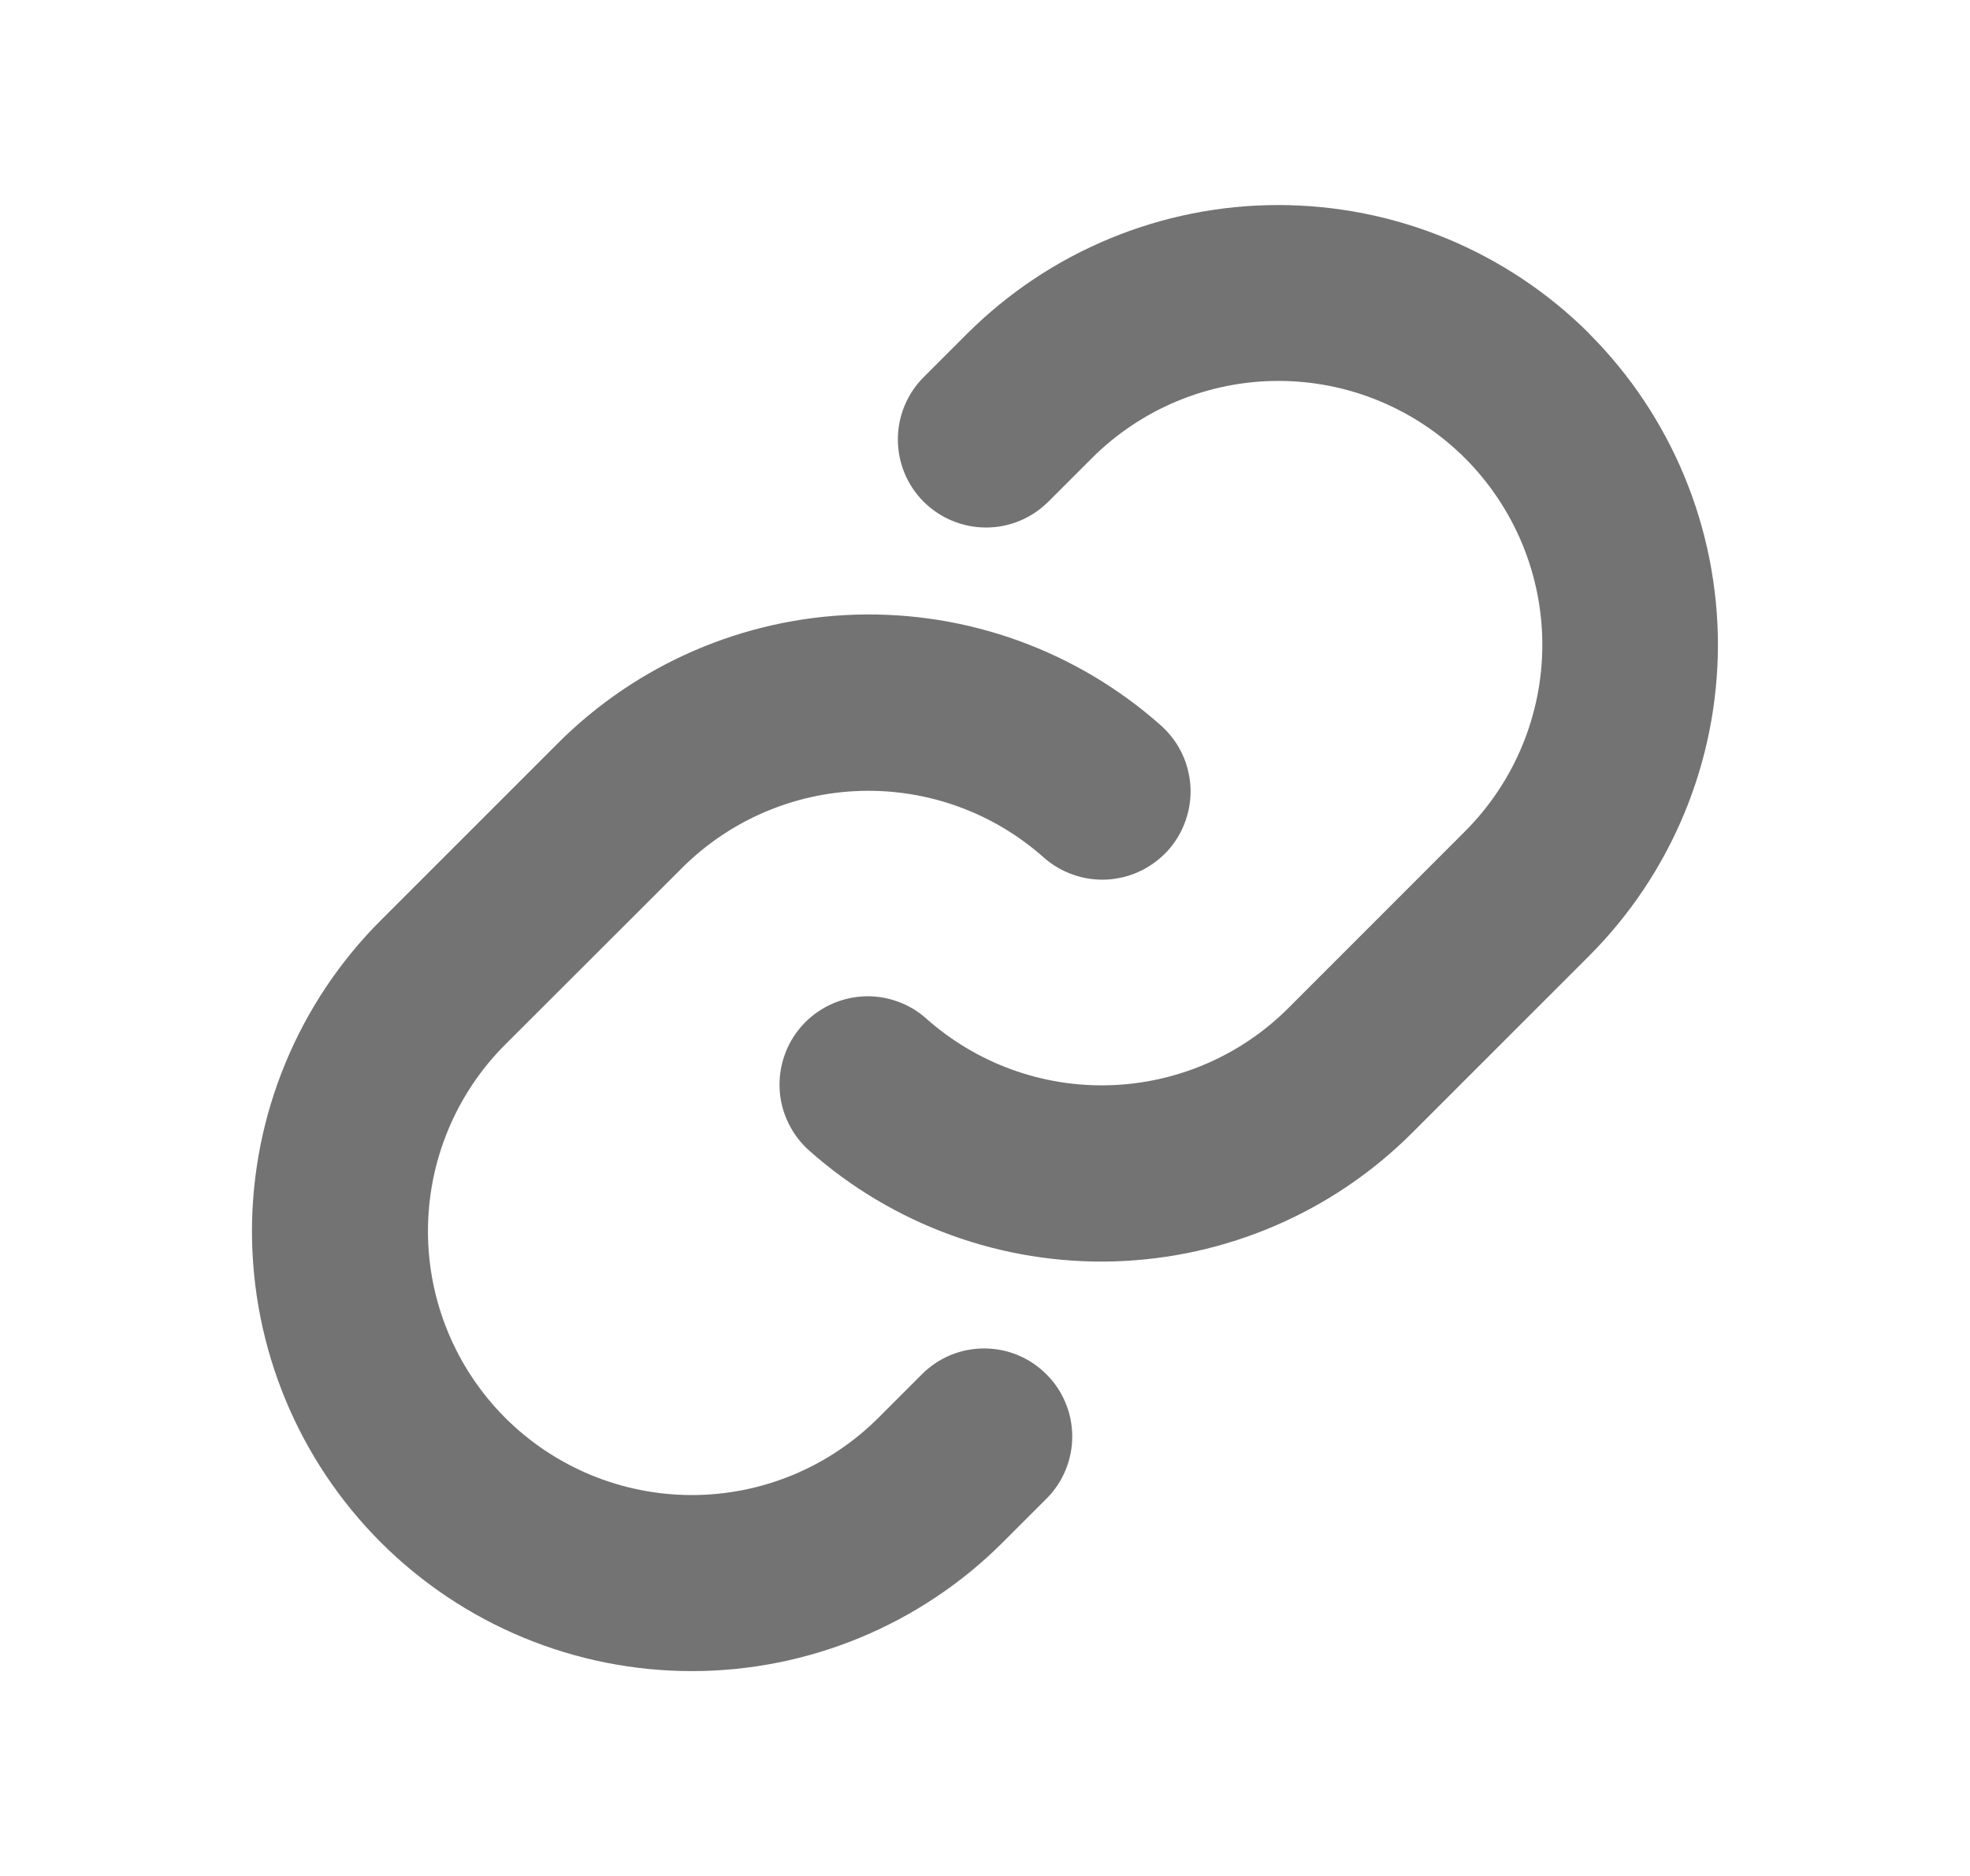
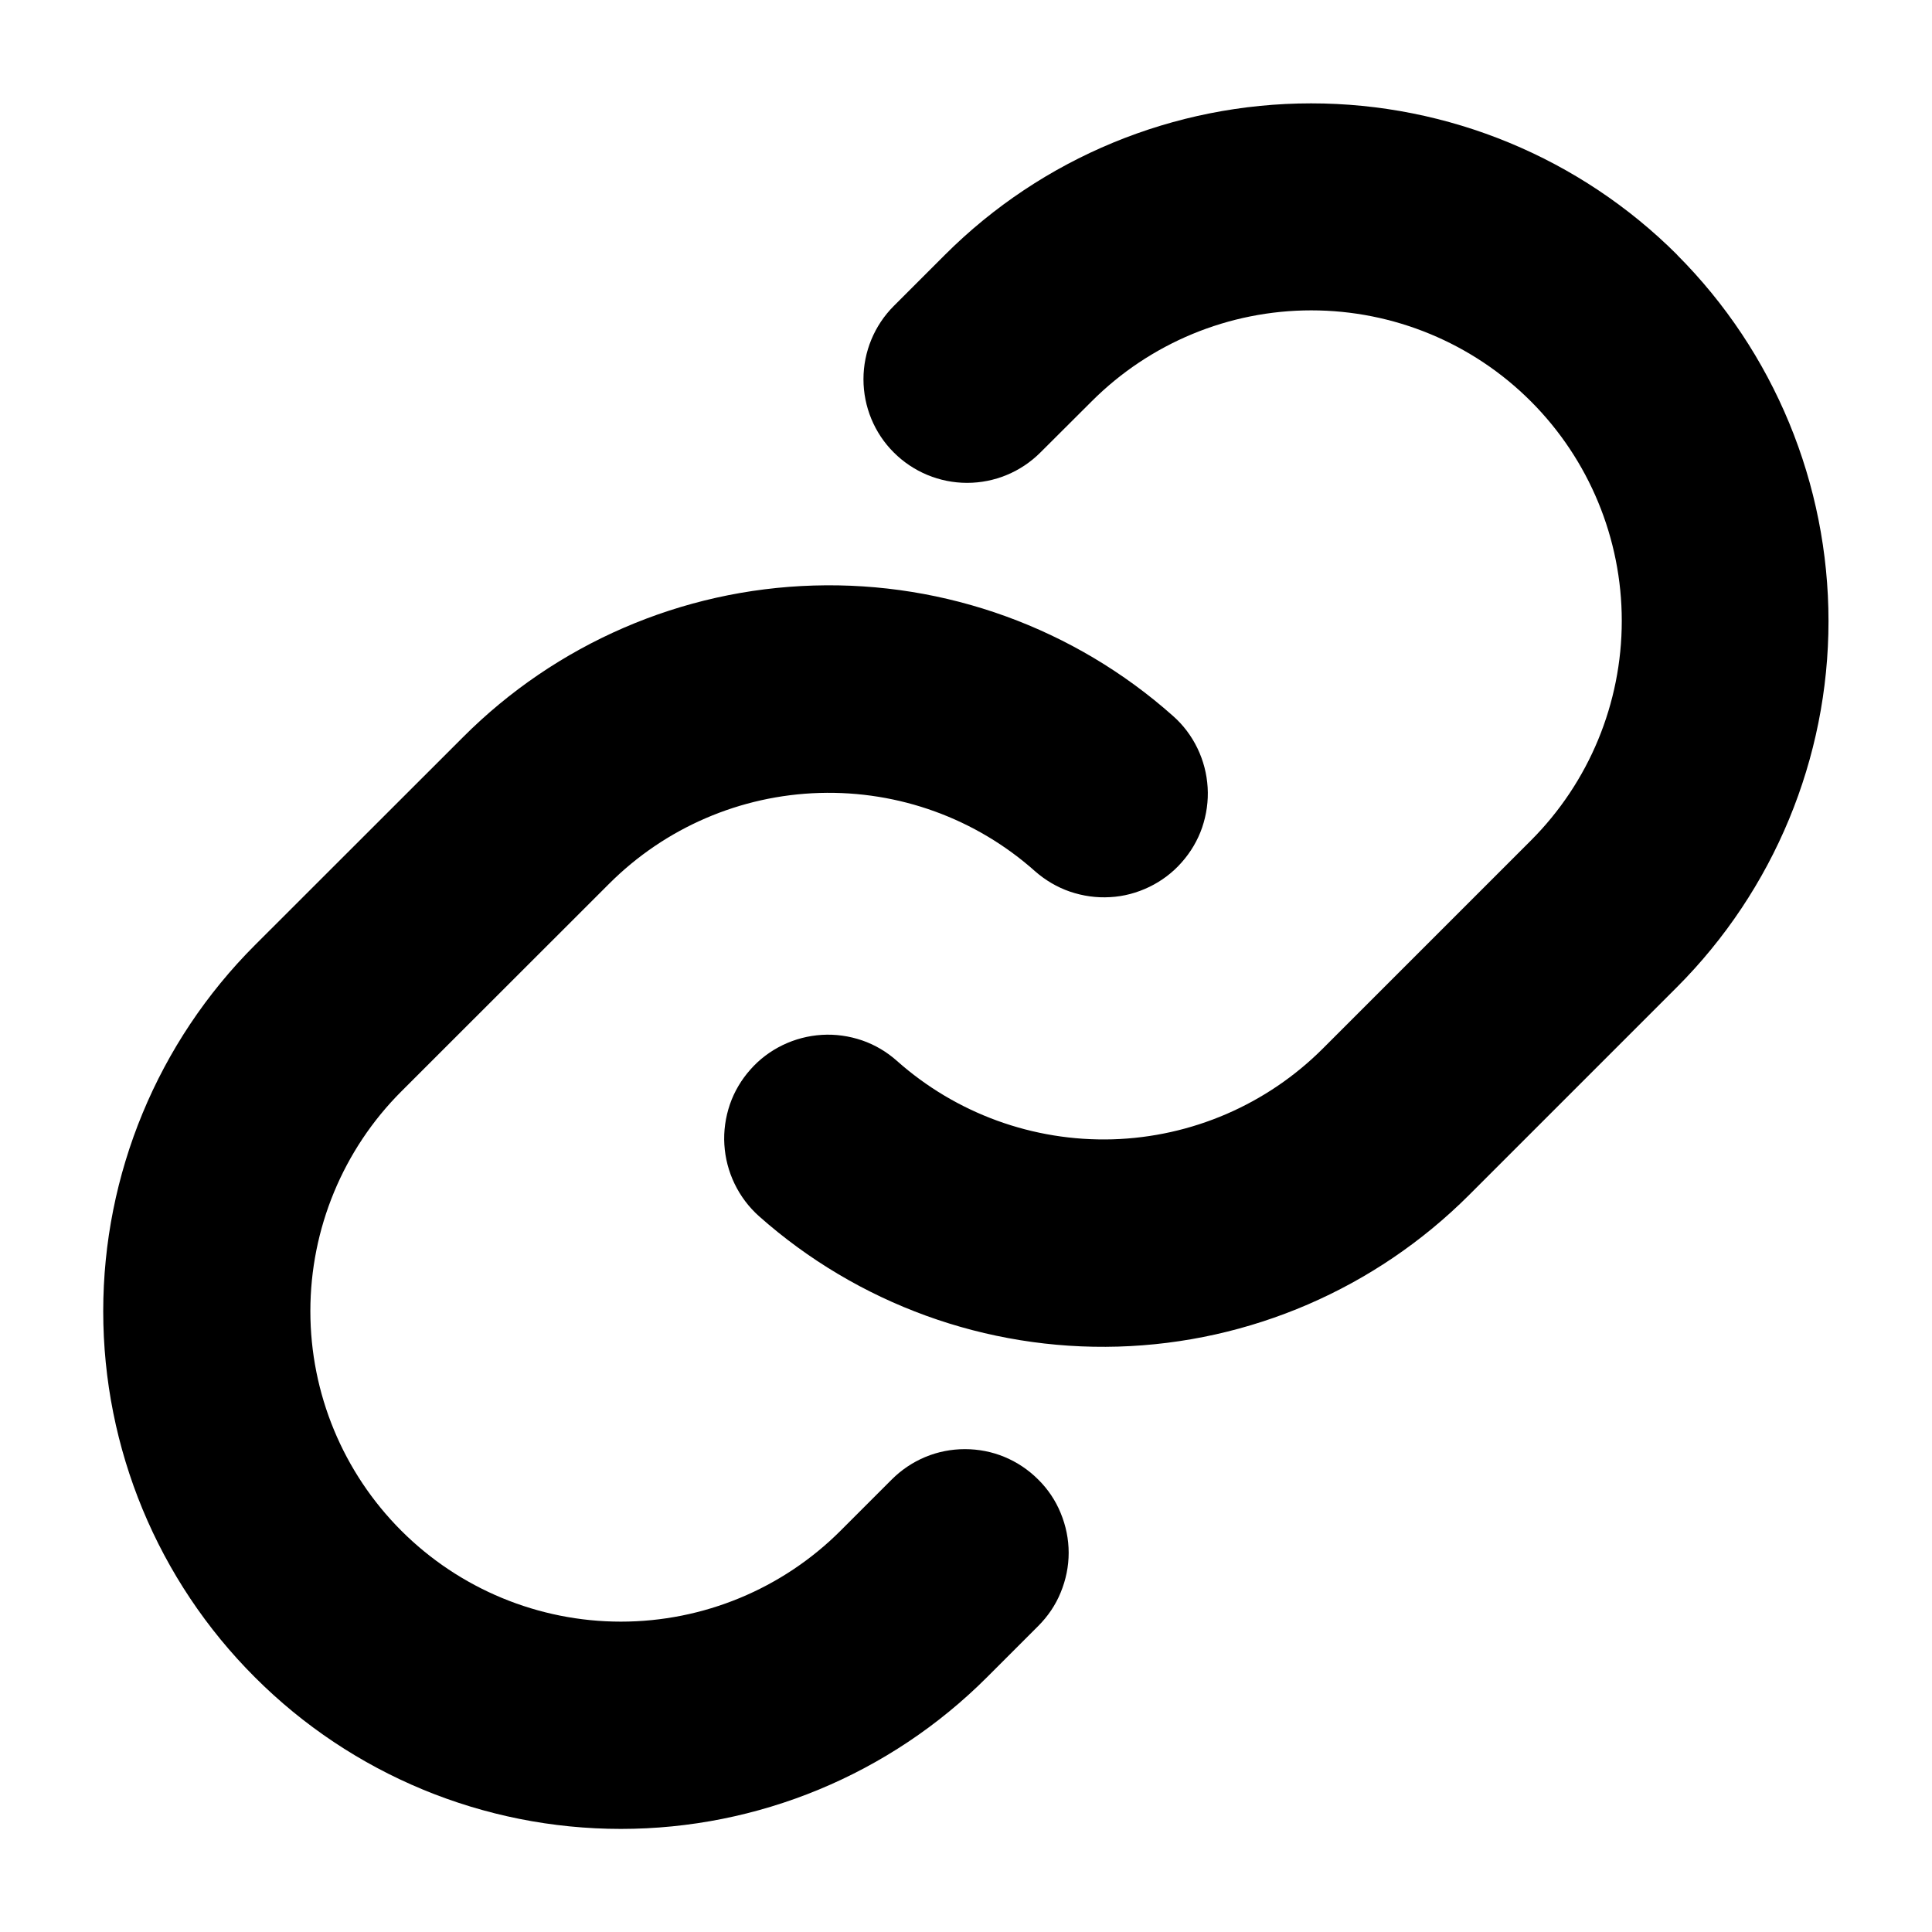
- <svg xmlns="http://www.w3.org/2000/svg" width="21" height="20" viewBox="0 0 21 20" fill="none">
-   <path d="M11.154 14.651C11.242 14.738 11.311 14.841 11.358 14.955C11.406 15.069 11.43 15.192 11.43 15.315C11.43 15.438 11.406 15.56 11.358 15.675C11.311 15.788 11.242 15.892 11.154 15.979L10.69 16.443C9.811 17.322 8.618 17.816 7.375 17.816C6.131 17.816 4.938 17.322 4.059 16.443C3.18 15.564 2.686 14.371 2.686 13.127C2.686 11.884 3.18 10.691 4.059 9.812L5.943 7.928C6.788 7.081 7.925 6.589 9.121 6.553C10.317 6.517 11.481 6.94 12.375 7.734C12.468 7.817 12.543 7.916 12.597 8.027C12.651 8.138 12.682 8.259 12.69 8.382C12.697 8.506 12.68 8.629 12.639 8.746C12.599 8.863 12.536 8.97 12.454 9.063C12.371 9.155 12.272 9.23 12.161 9.284C12.05 9.338 11.929 9.369 11.806 9.377C11.682 9.384 11.559 9.367 11.442 9.326C11.325 9.286 11.218 9.223 11.125 9.141C10.589 8.664 9.891 8.411 9.174 8.432C8.457 8.454 7.775 8.748 7.268 9.256L5.385 11.137C4.858 11.664 4.562 12.38 4.562 13.126C4.562 13.872 4.858 14.587 5.385 15.115C5.913 15.643 6.629 15.939 7.375 15.939C8.121 15.939 8.836 15.643 9.364 15.115L9.828 14.651C9.915 14.564 10.018 14.495 10.132 14.447C10.246 14.4 10.368 14.376 10.491 14.376C10.614 14.376 10.736 14.4 10.85 14.447C10.964 14.495 11.067 14.564 11.154 14.651ZM16.942 3.557C16.062 2.679 14.869 2.186 13.626 2.186C12.383 2.186 11.191 2.679 10.31 3.557L9.846 4.021C9.67 4.197 9.571 4.436 9.571 4.685C9.571 4.934 9.67 5.173 9.846 5.349C10.023 5.525 10.261 5.624 10.511 5.624C10.76 5.624 10.998 5.525 11.175 5.349L11.639 4.885C12.166 4.358 12.882 4.061 13.628 4.061C14.374 4.061 15.089 4.358 15.617 4.885C16.144 5.413 16.441 6.128 16.441 6.874C16.441 7.62 16.144 8.336 15.617 8.863L13.733 10.748C13.226 11.255 12.544 11.549 11.826 11.57C11.109 11.591 10.411 11.336 9.875 10.86C9.783 10.777 9.675 10.714 9.559 10.674C9.442 10.633 9.318 10.616 9.195 10.623C9.072 10.631 8.951 10.662 8.84 10.716C8.729 10.77 8.629 10.845 8.547 10.938C8.465 11.03 8.402 11.137 8.362 11.254C8.321 11.371 8.304 11.495 8.311 11.618C8.318 11.741 8.35 11.862 8.404 11.973C8.458 12.084 8.533 12.184 8.625 12.266C9.519 13.06 10.683 13.483 11.878 13.448C13.073 13.412 14.21 12.922 15.055 12.076L16.939 10.192C17.818 9.312 18.312 8.12 18.313 6.876C18.313 5.632 17.82 4.439 16.942 3.559V3.557Z" fill="#737373" />
+ <svg xmlns="http://www.w3.org/2000/svg" width="14" height="14" viewBox="0 0 14 14">
+   <path d="M7.523 10.721C7.593 10.79 7.649 10.873 7.686 10.964C7.724 11.056 7.744 11.153 7.744 11.252C7.744 11.351 7.724 11.448 7.686 11.54C7.649 11.631 7.593 11.713 7.523 11.783L7.152 12.154C6.448 12.858 5.494 13.253 4.499 13.253C3.504 13.253 2.55 12.858 1.847 12.154C1.143 11.451 0.748 10.497 0.748 9.502C0.748 8.507 1.143 7.553 1.847 6.849L3.354 5.343C4.03 4.665 4.94 4.271 5.896 4.243C6.853 4.214 7.785 4.552 8.5 5.188C8.574 5.253 8.634 5.333 8.677 5.422C8.72 5.511 8.745 5.607 8.751 5.706C8.757 5.804 8.743 5.903 8.711 5.997C8.679 6.09 8.628 6.176 8.562 6.25C8.497 6.324 8.417 6.384 8.328 6.427C8.239 6.47 8.143 6.496 8.044 6.501C7.946 6.507 7.847 6.493 7.753 6.461C7.66 6.429 7.574 6.378 7.5 6.313C7.071 5.931 6.513 5.729 5.939 5.746C5.365 5.763 4.82 5.998 4.414 6.404L2.908 7.909C2.486 8.331 2.249 8.904 2.249 9.501C2.249 10.098 2.486 10.67 2.908 11.092C3.33 11.514 3.903 11.751 4.499 11.751C5.096 11.751 5.669 11.514 6.091 11.092L6.462 10.721C6.532 10.651 6.614 10.596 6.705 10.558C6.796 10.52 6.894 10.501 6.992 10.501C7.091 10.501 7.189 10.52 7.28 10.558C7.371 10.596 7.453 10.651 7.523 10.721ZM12.153 1.846C11.449 1.143 10.495 0.749 9.501 0.749C8.506 0.749 7.552 1.143 6.848 1.846L6.477 2.217C6.336 2.358 6.257 2.549 6.257 2.748C6.257 2.947 6.336 3.139 6.477 3.279C6.618 3.42 6.809 3.499 7.008 3.499C7.207 3.499 7.398 3.42 7.539 3.279L7.911 2.908C8.333 2.486 8.905 2.249 9.502 2.249C10.099 2.249 10.671 2.486 11.093 2.908C11.515 3.33 11.752 3.903 11.752 4.499C11.752 5.096 11.515 5.669 11.093 6.091L9.586 7.598C9.18 8.004 8.635 8.239 8.061 8.256C7.487 8.272 6.929 8.069 6.5 7.688C6.426 7.622 6.34 7.571 6.247 7.539C6.153 7.507 6.054 7.493 5.956 7.499C5.857 7.505 5.761 7.53 5.672 7.573C5.583 7.616 5.503 7.676 5.438 7.75C5.372 7.824 5.321 7.91 5.289 8.003C5.257 8.097 5.243 8.196 5.249 8.294C5.255 8.393 5.28 8.489 5.323 8.578C5.366 8.667 5.426 8.747 5.5 8.813C6.215 9.448 7.146 9.786 8.102 9.758C9.058 9.73 9.967 9.337 10.644 8.661L12.151 7.154C12.854 6.45 13.25 5.496 13.25 4.501C13.25 3.506 12.856 2.551 12.153 1.847V1.846Z" />
</svg>
